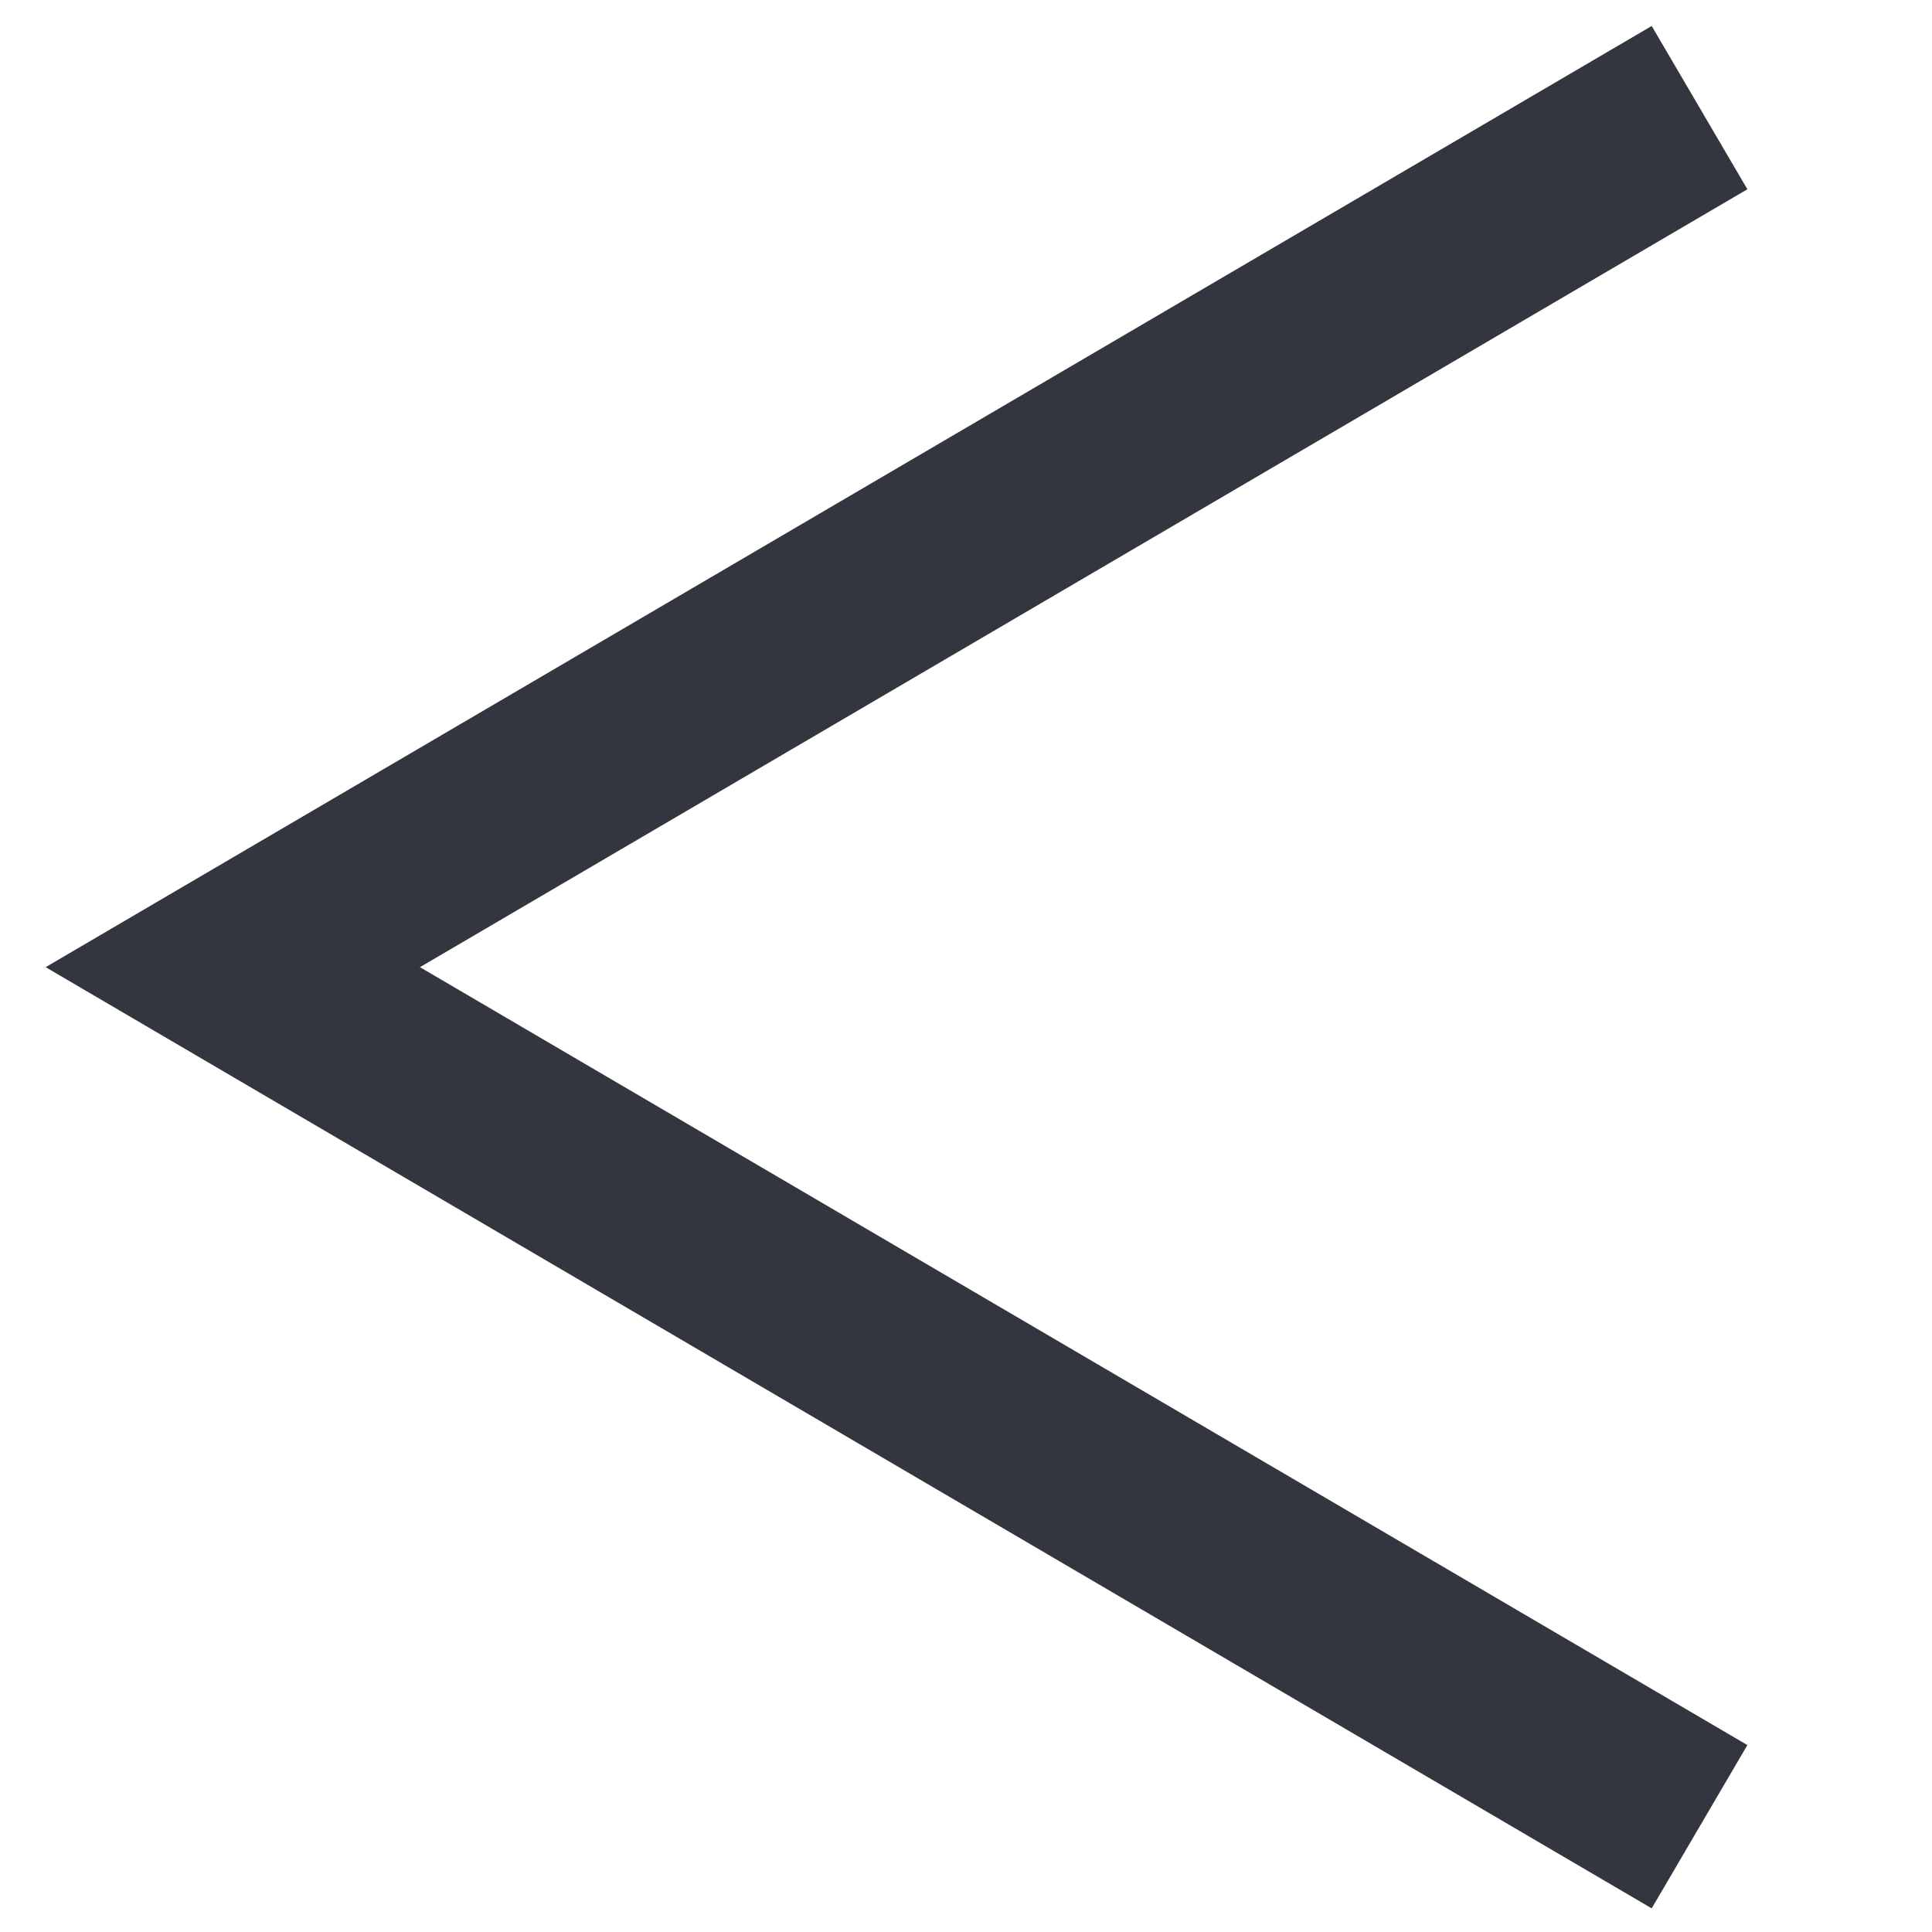
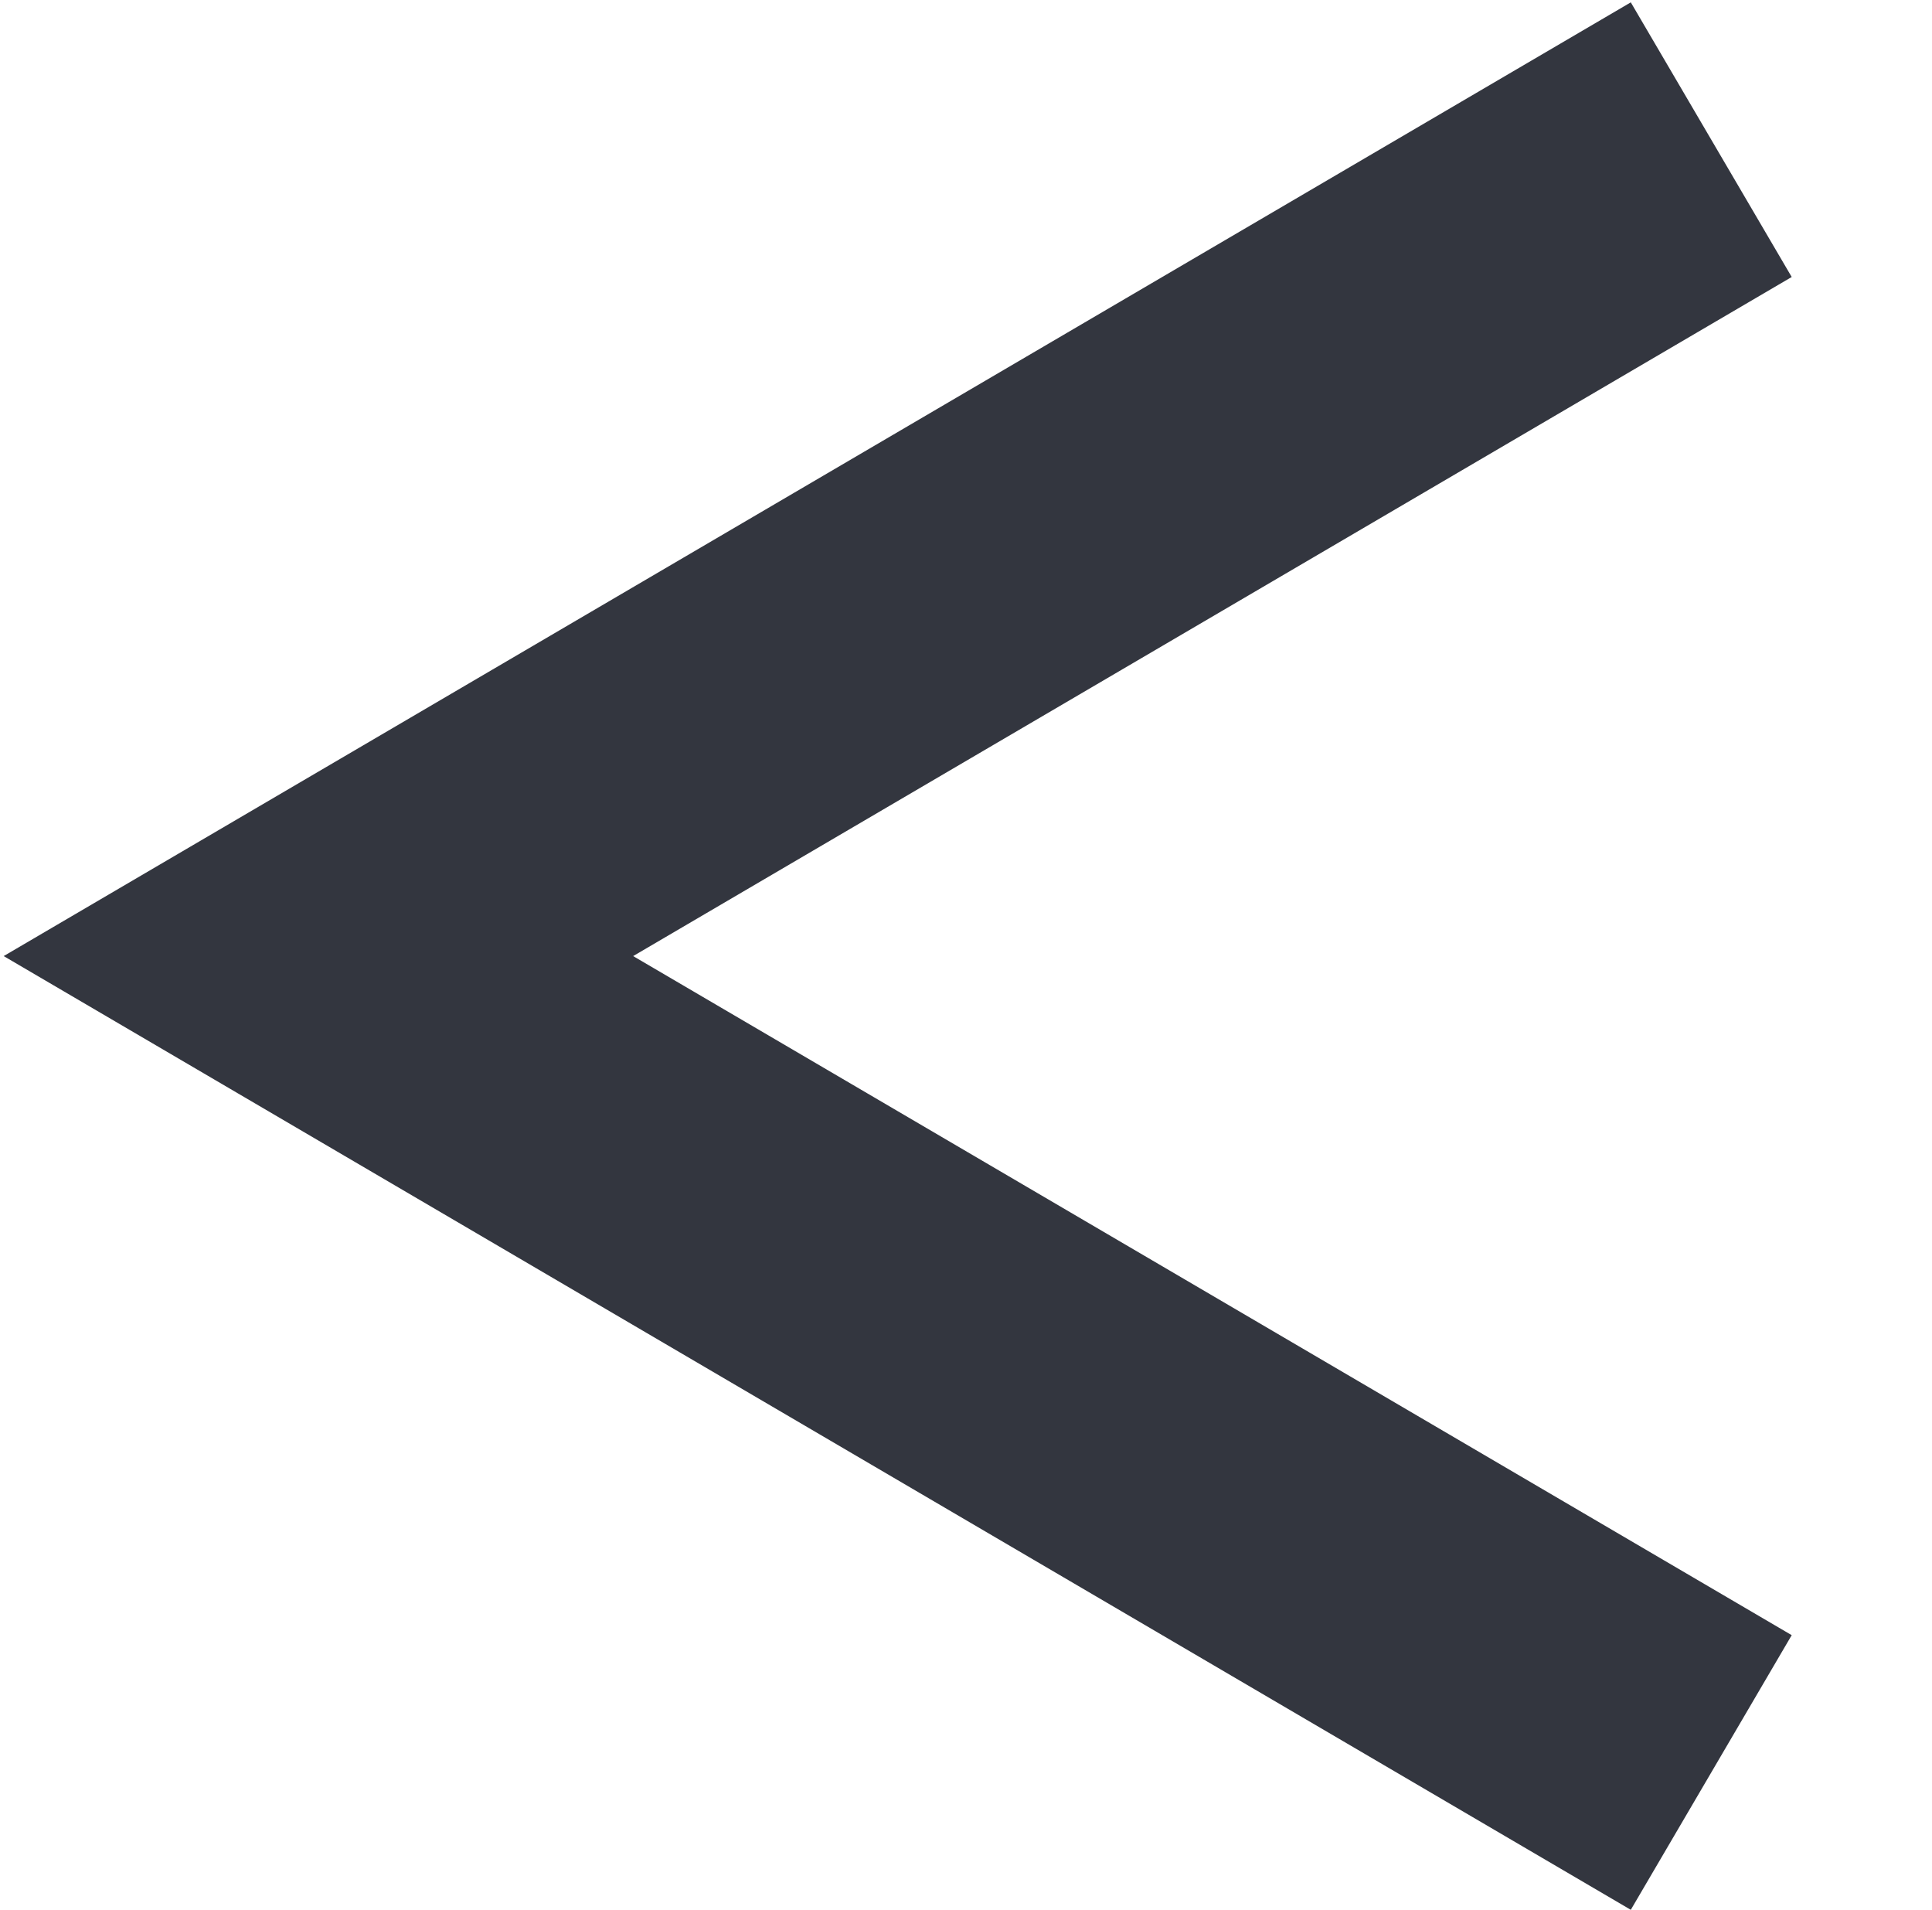
- <svg xmlns="http://www.w3.org/2000/svg" width="490" height="490" viewBox="0 0 490 490" fill="none">
-   <path d="M431.042 27.296L59.042 245.296L431.042 463.296" stroke="#33363F" stroke-width="48" />
+ <svg xmlns="http://www.w3.org/2000/svg" width="516" height="510" viewBox="0 0 516 510" fill="none">
+   <path d="M457.042 37.296L85.043 255.296L457.042 473.296" stroke="#33363F" stroke-width="85" />
</svg>
